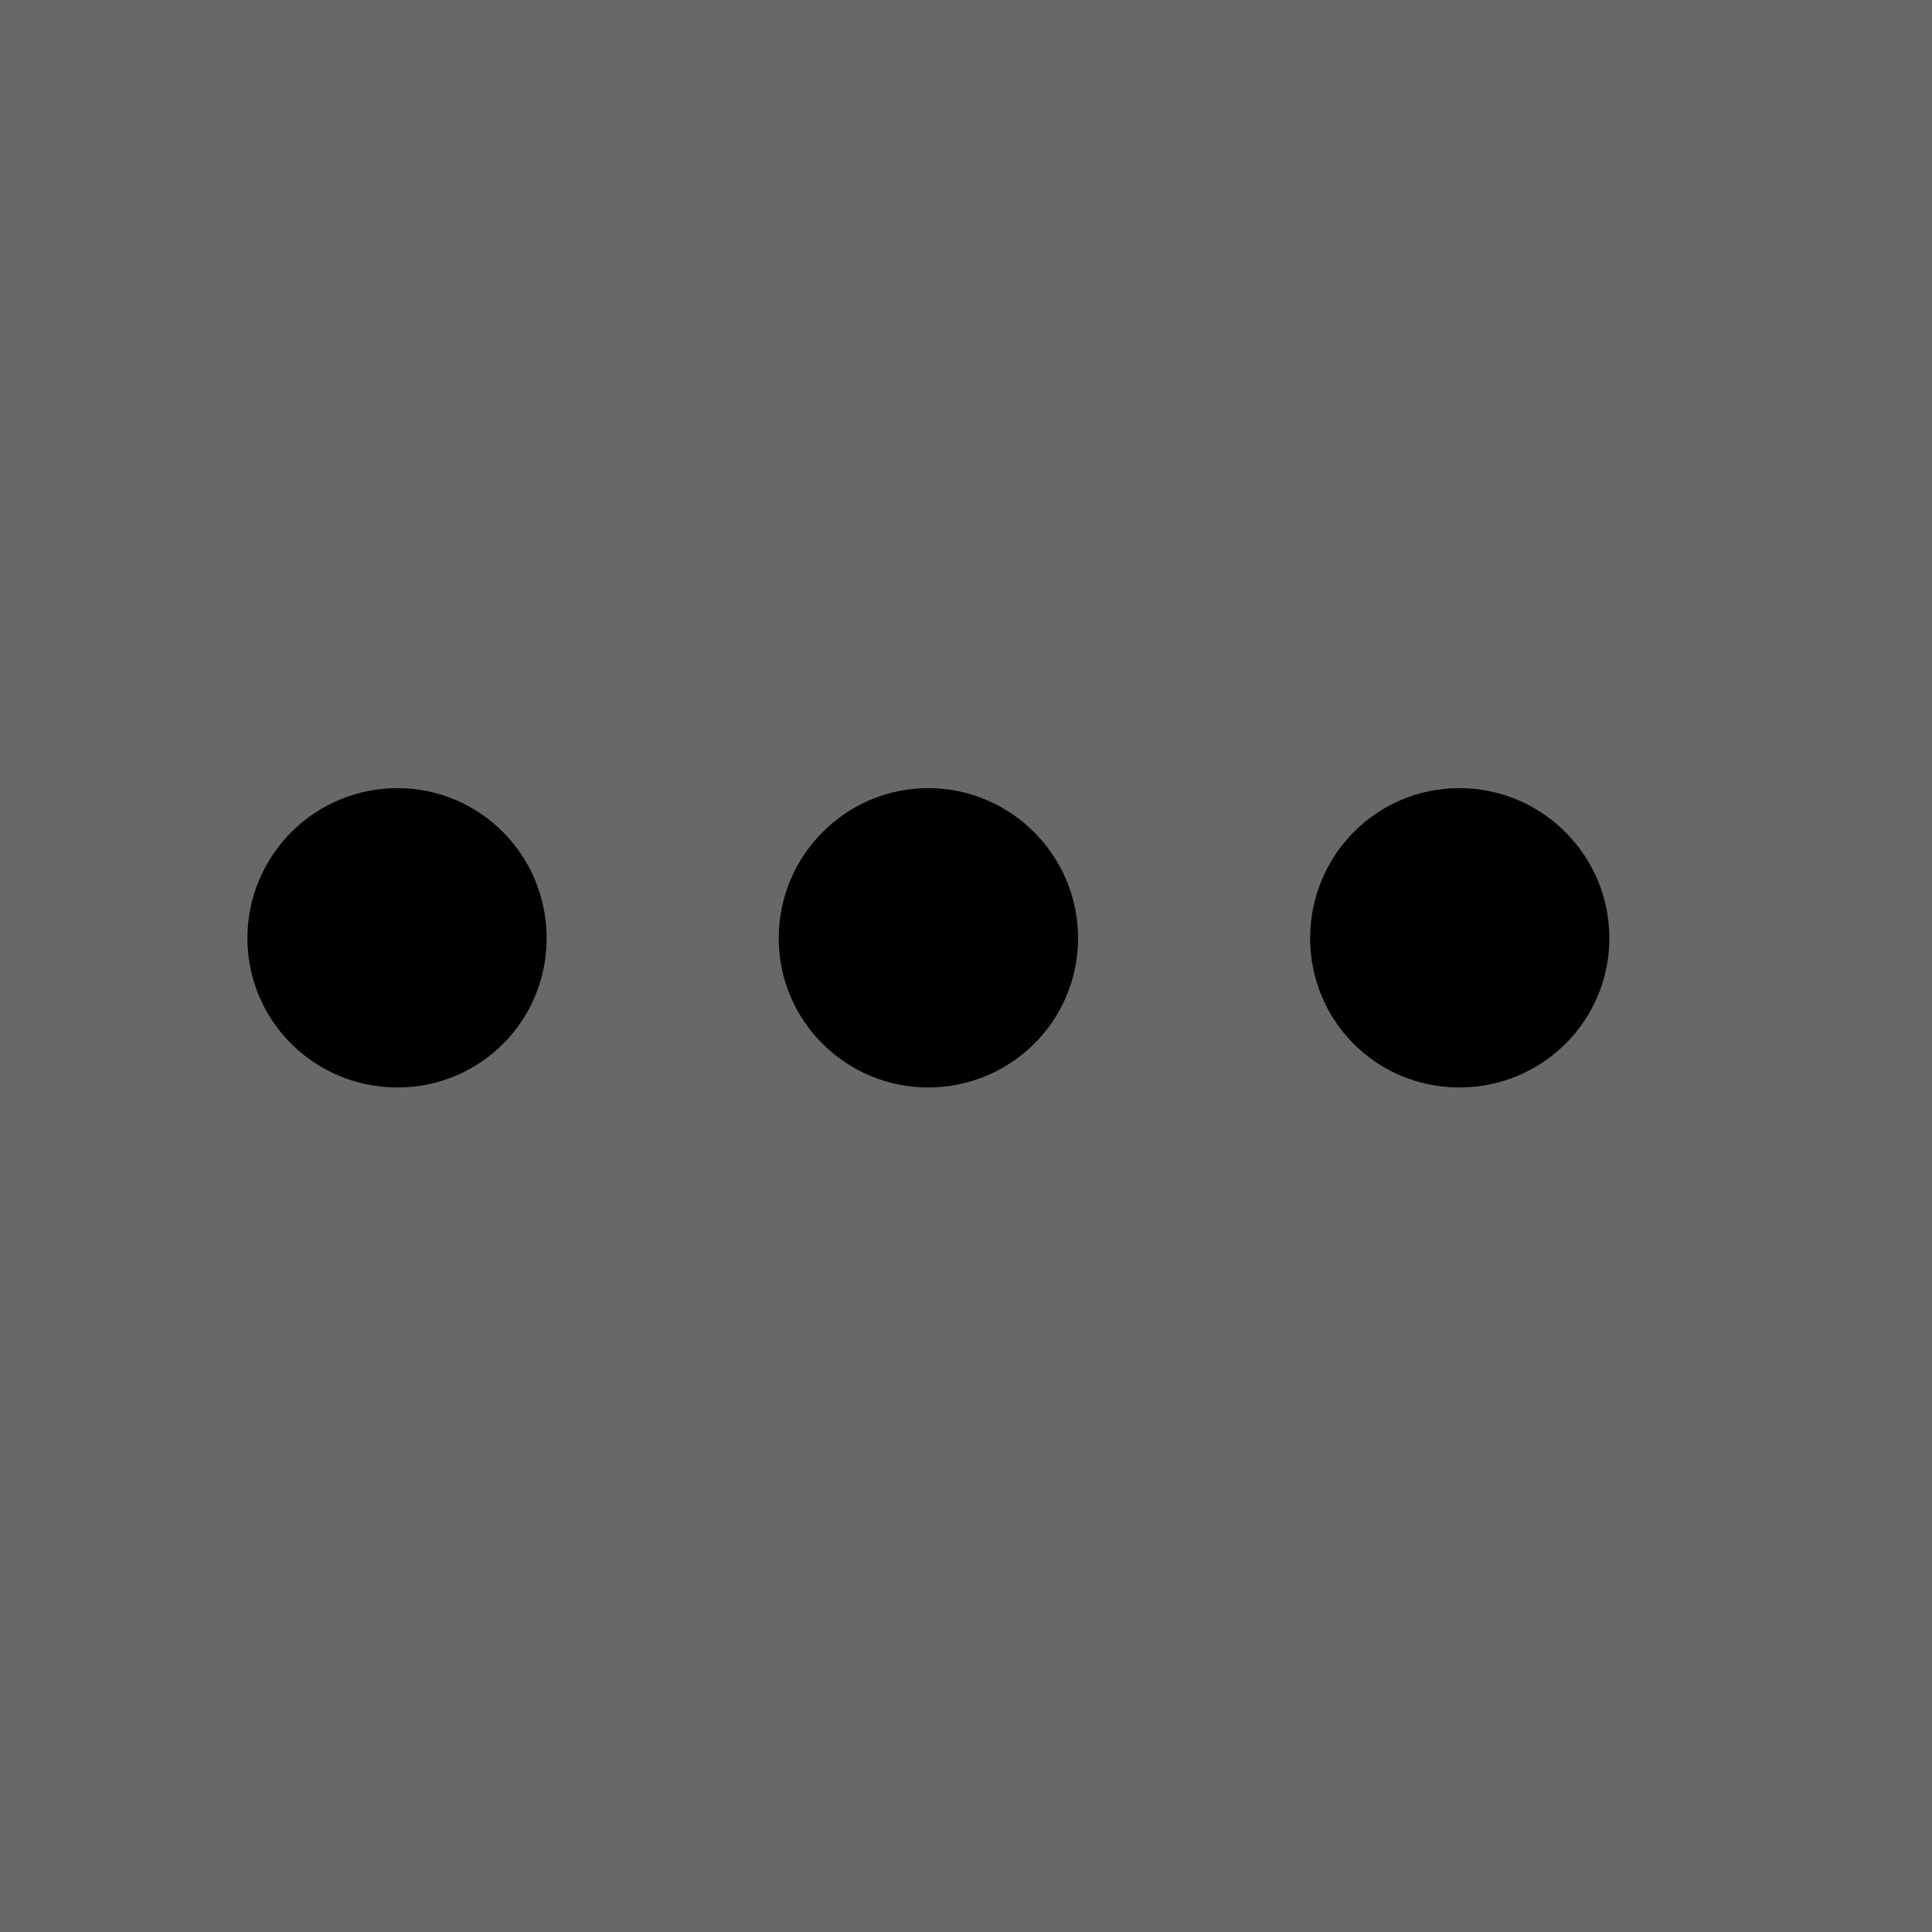
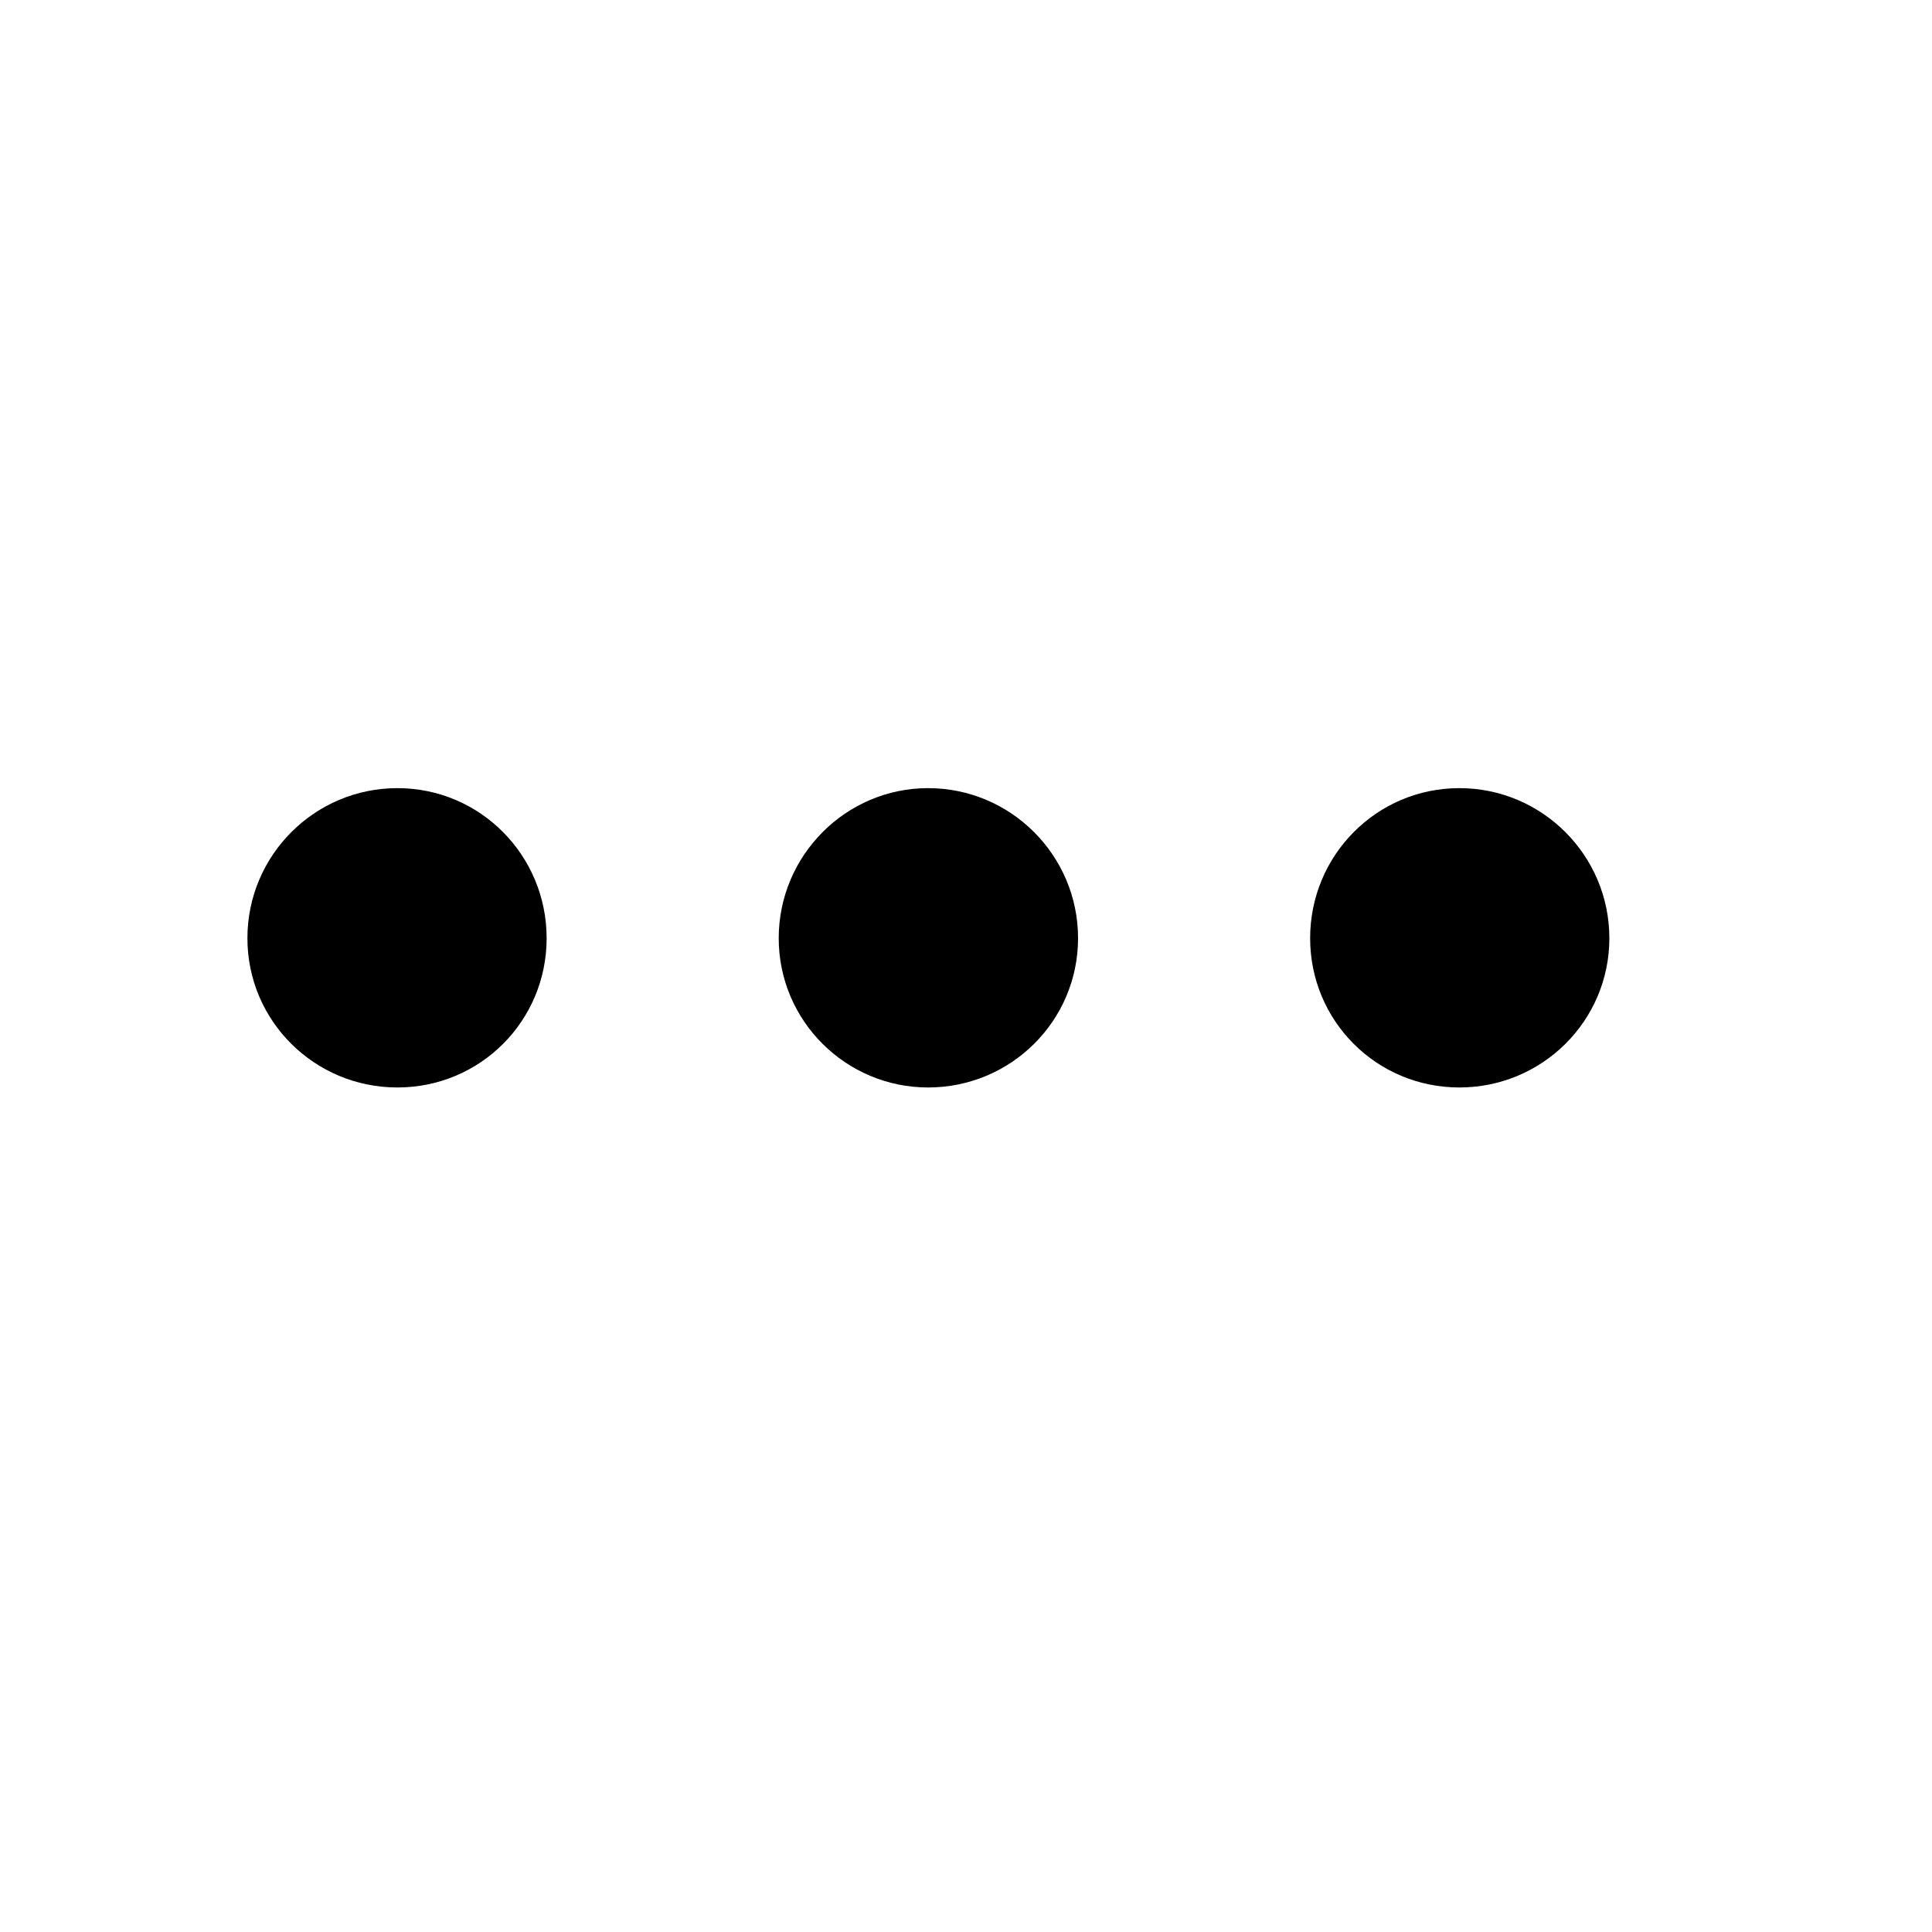
<svg xmlns="http://www.w3.org/2000/svg" width="16" height="16" viewBox="0 0 16 16" fill="none">
-   <rect width="16" height="16" fill="#F5F5F5" />
-   <g id="ds-atoms">
-     <rect width="1722" height="1398" transform="translate(-601 -230)" fill="#686868" />
-     <g id="icons">
-       <rect x="-19.5" y="-91.5" width="55" height="199" rx="4.5" stroke="#9747FF" stroke-dasharray="10 5" />
-       <g id="Property 1=more">
-         <path id="ô " d="M3.291 9.006C2.605 9.006 2.049 8.455 2.049 7.77C2.049 7.084 2.605 6.527 3.291 6.527C3.977 6.527 4.527 7.084 4.527 7.77C4.527 8.455 3.977 9.006 3.291 9.006ZM7.686 9.006C7.006 9.006 6.449 8.455 6.449 7.77C6.449 7.084 7.006 6.527 7.686 6.527C8.371 6.527 8.928 7.084 8.928 7.77C8.928 8.455 8.371 9.006 7.686 9.006ZM12.086 9.006C11.4 9.006 10.85 8.455 10.85 7.77C10.85 7.084 11.4 6.527 12.086 6.527C12.771 6.527 13.328 7.084 13.328 7.77C13.328 8.455 12.771 9.006 12.086 9.006Z" fill="black" />
-       </g>
-     </g>
-   </g>
+   <path d="M3.291 9.006C2.605 9.006 2.049 8.455 2.049 7.77C2.049 7.084 2.605 6.527 3.291 6.527C3.977 6.527 4.527 7.084 4.527 7.77C4.527 8.455 3.977 9.006 3.291 9.006ZM7.686 9.006C7.006 9.006 6.449 8.455 6.449 7.77C6.449 7.084 7.006 6.527 7.686 6.527C8.371 6.527 8.928 7.084 8.928 7.77C8.928 8.455 8.371 9.006 7.686 9.006ZM12.086 9.006C11.4 9.006 10.85 8.455 10.85 7.77C10.85 7.084 11.4 6.527 12.086 6.527C12.771 6.527 13.328 7.084 13.328 7.77C13.328 8.455 12.771 9.006 12.086 9.006Z" fill="currentColor" />
</svg>
